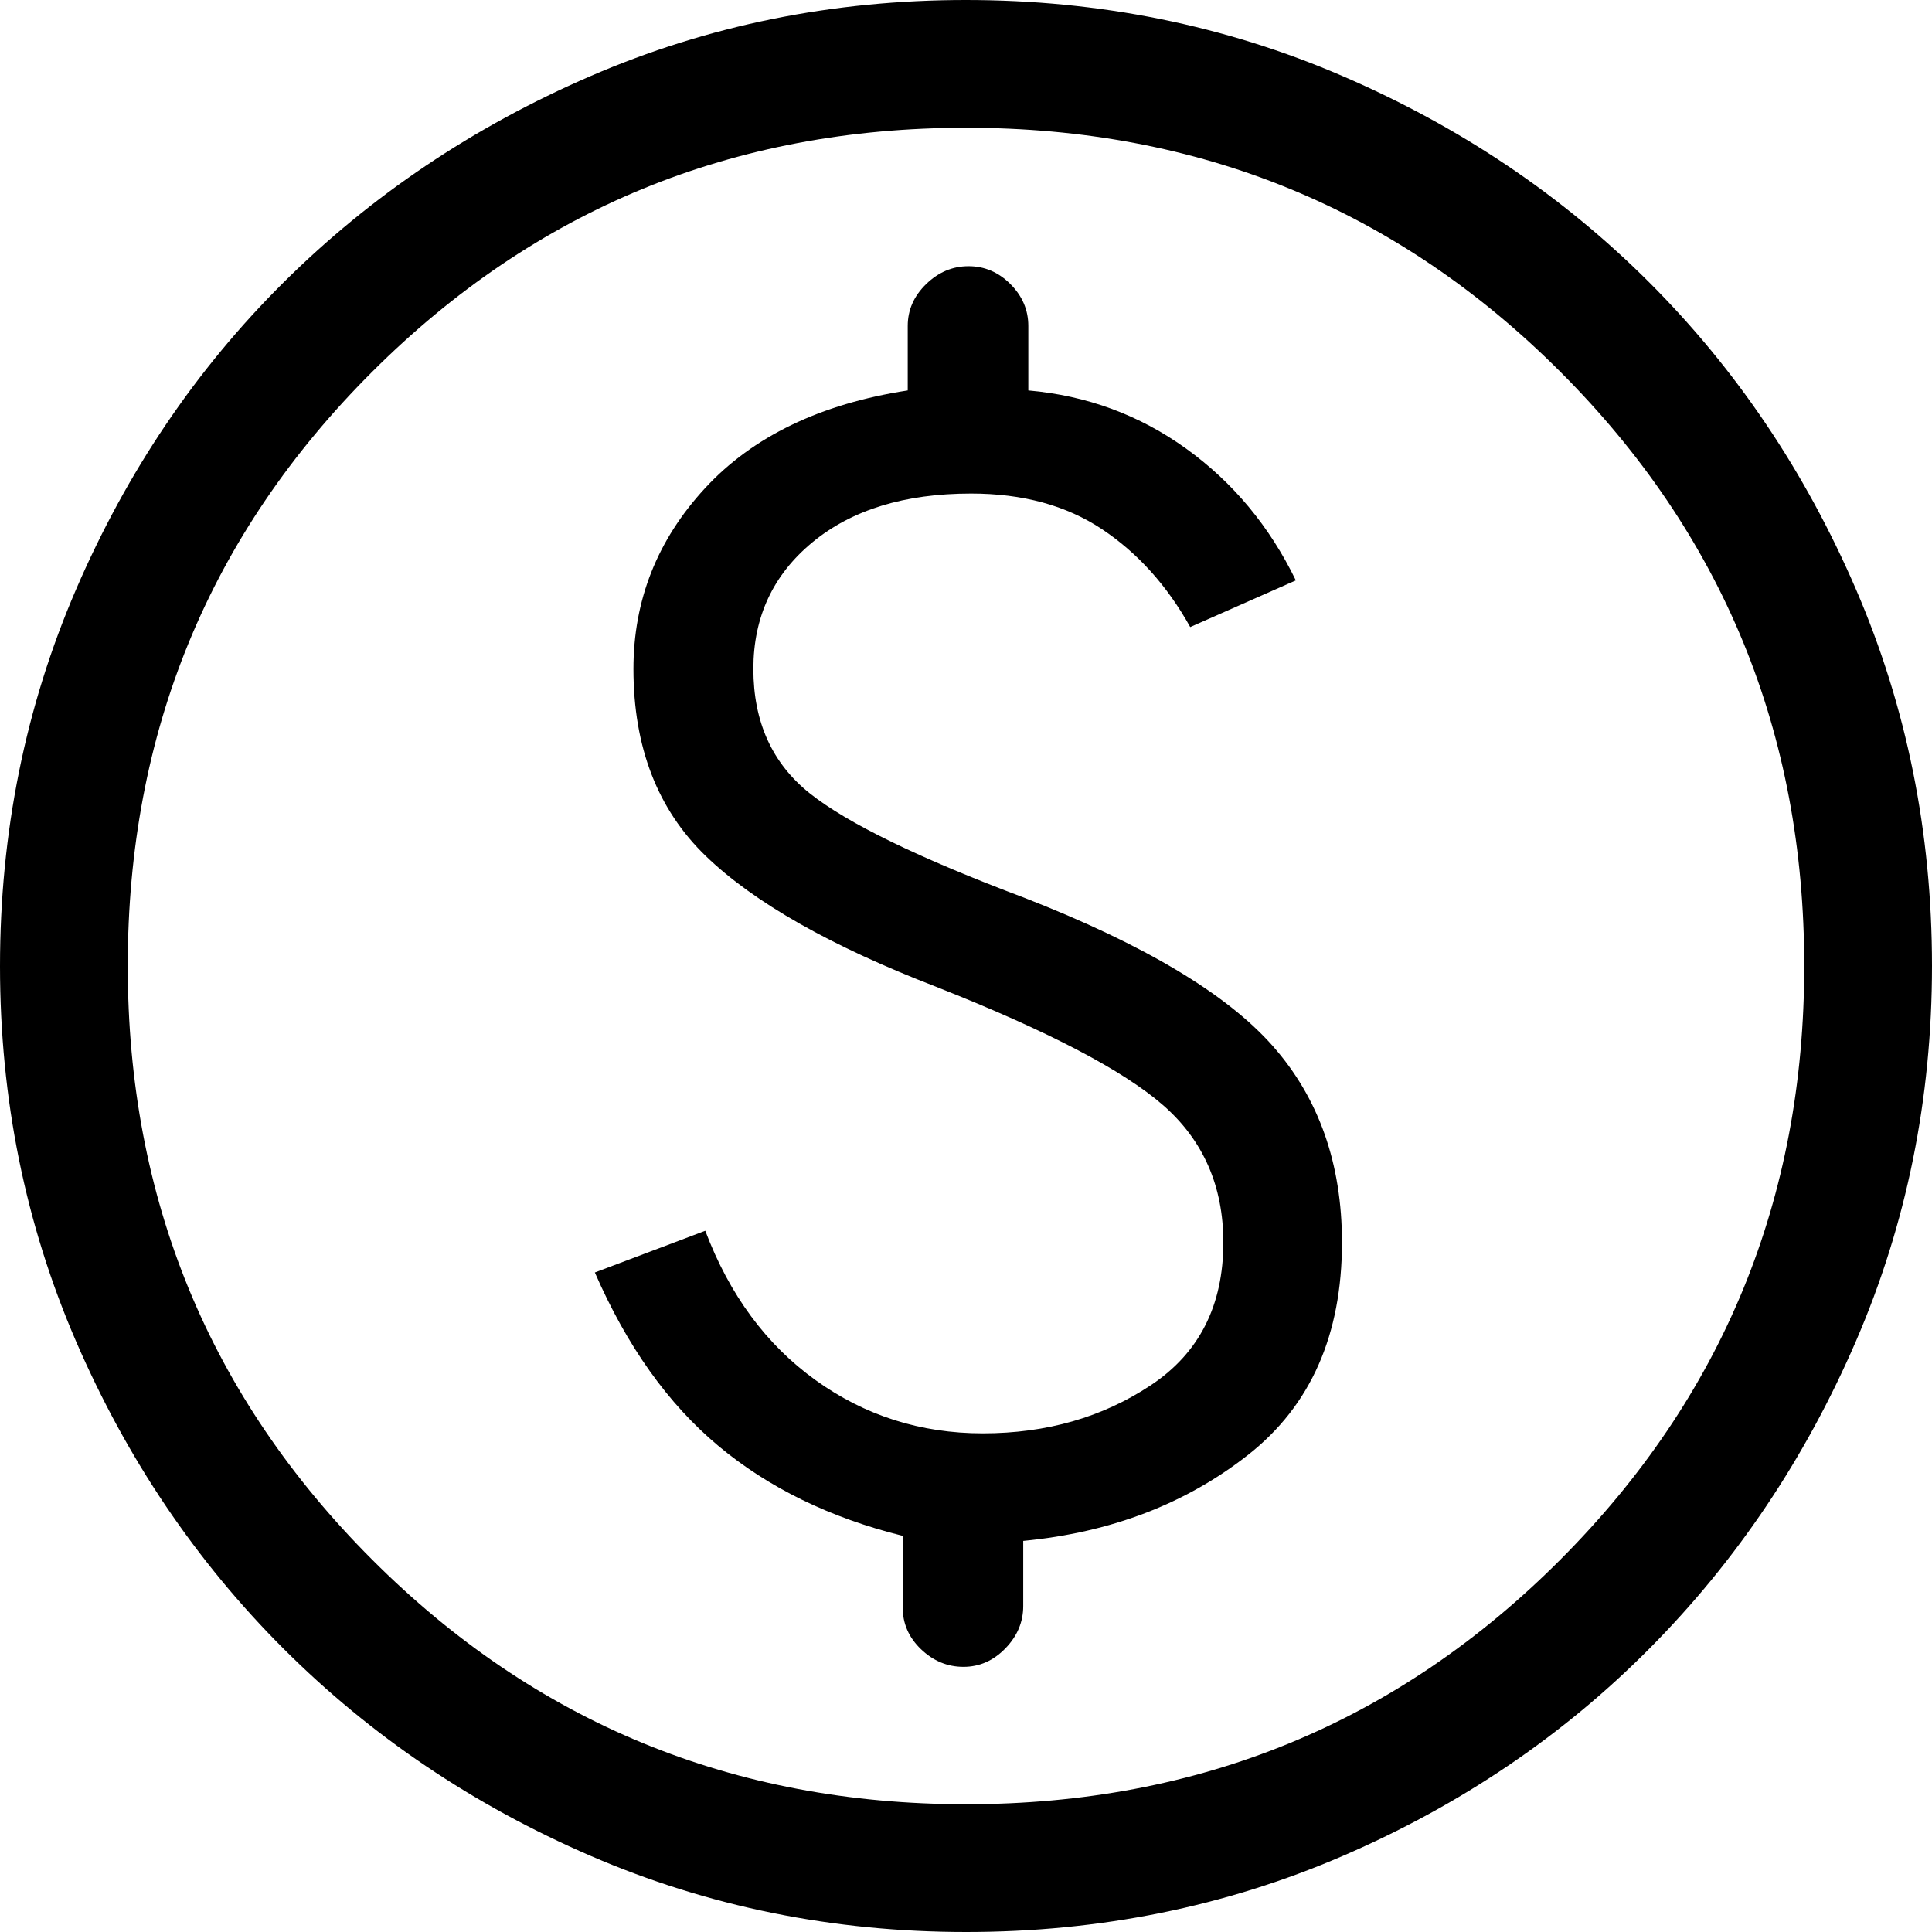
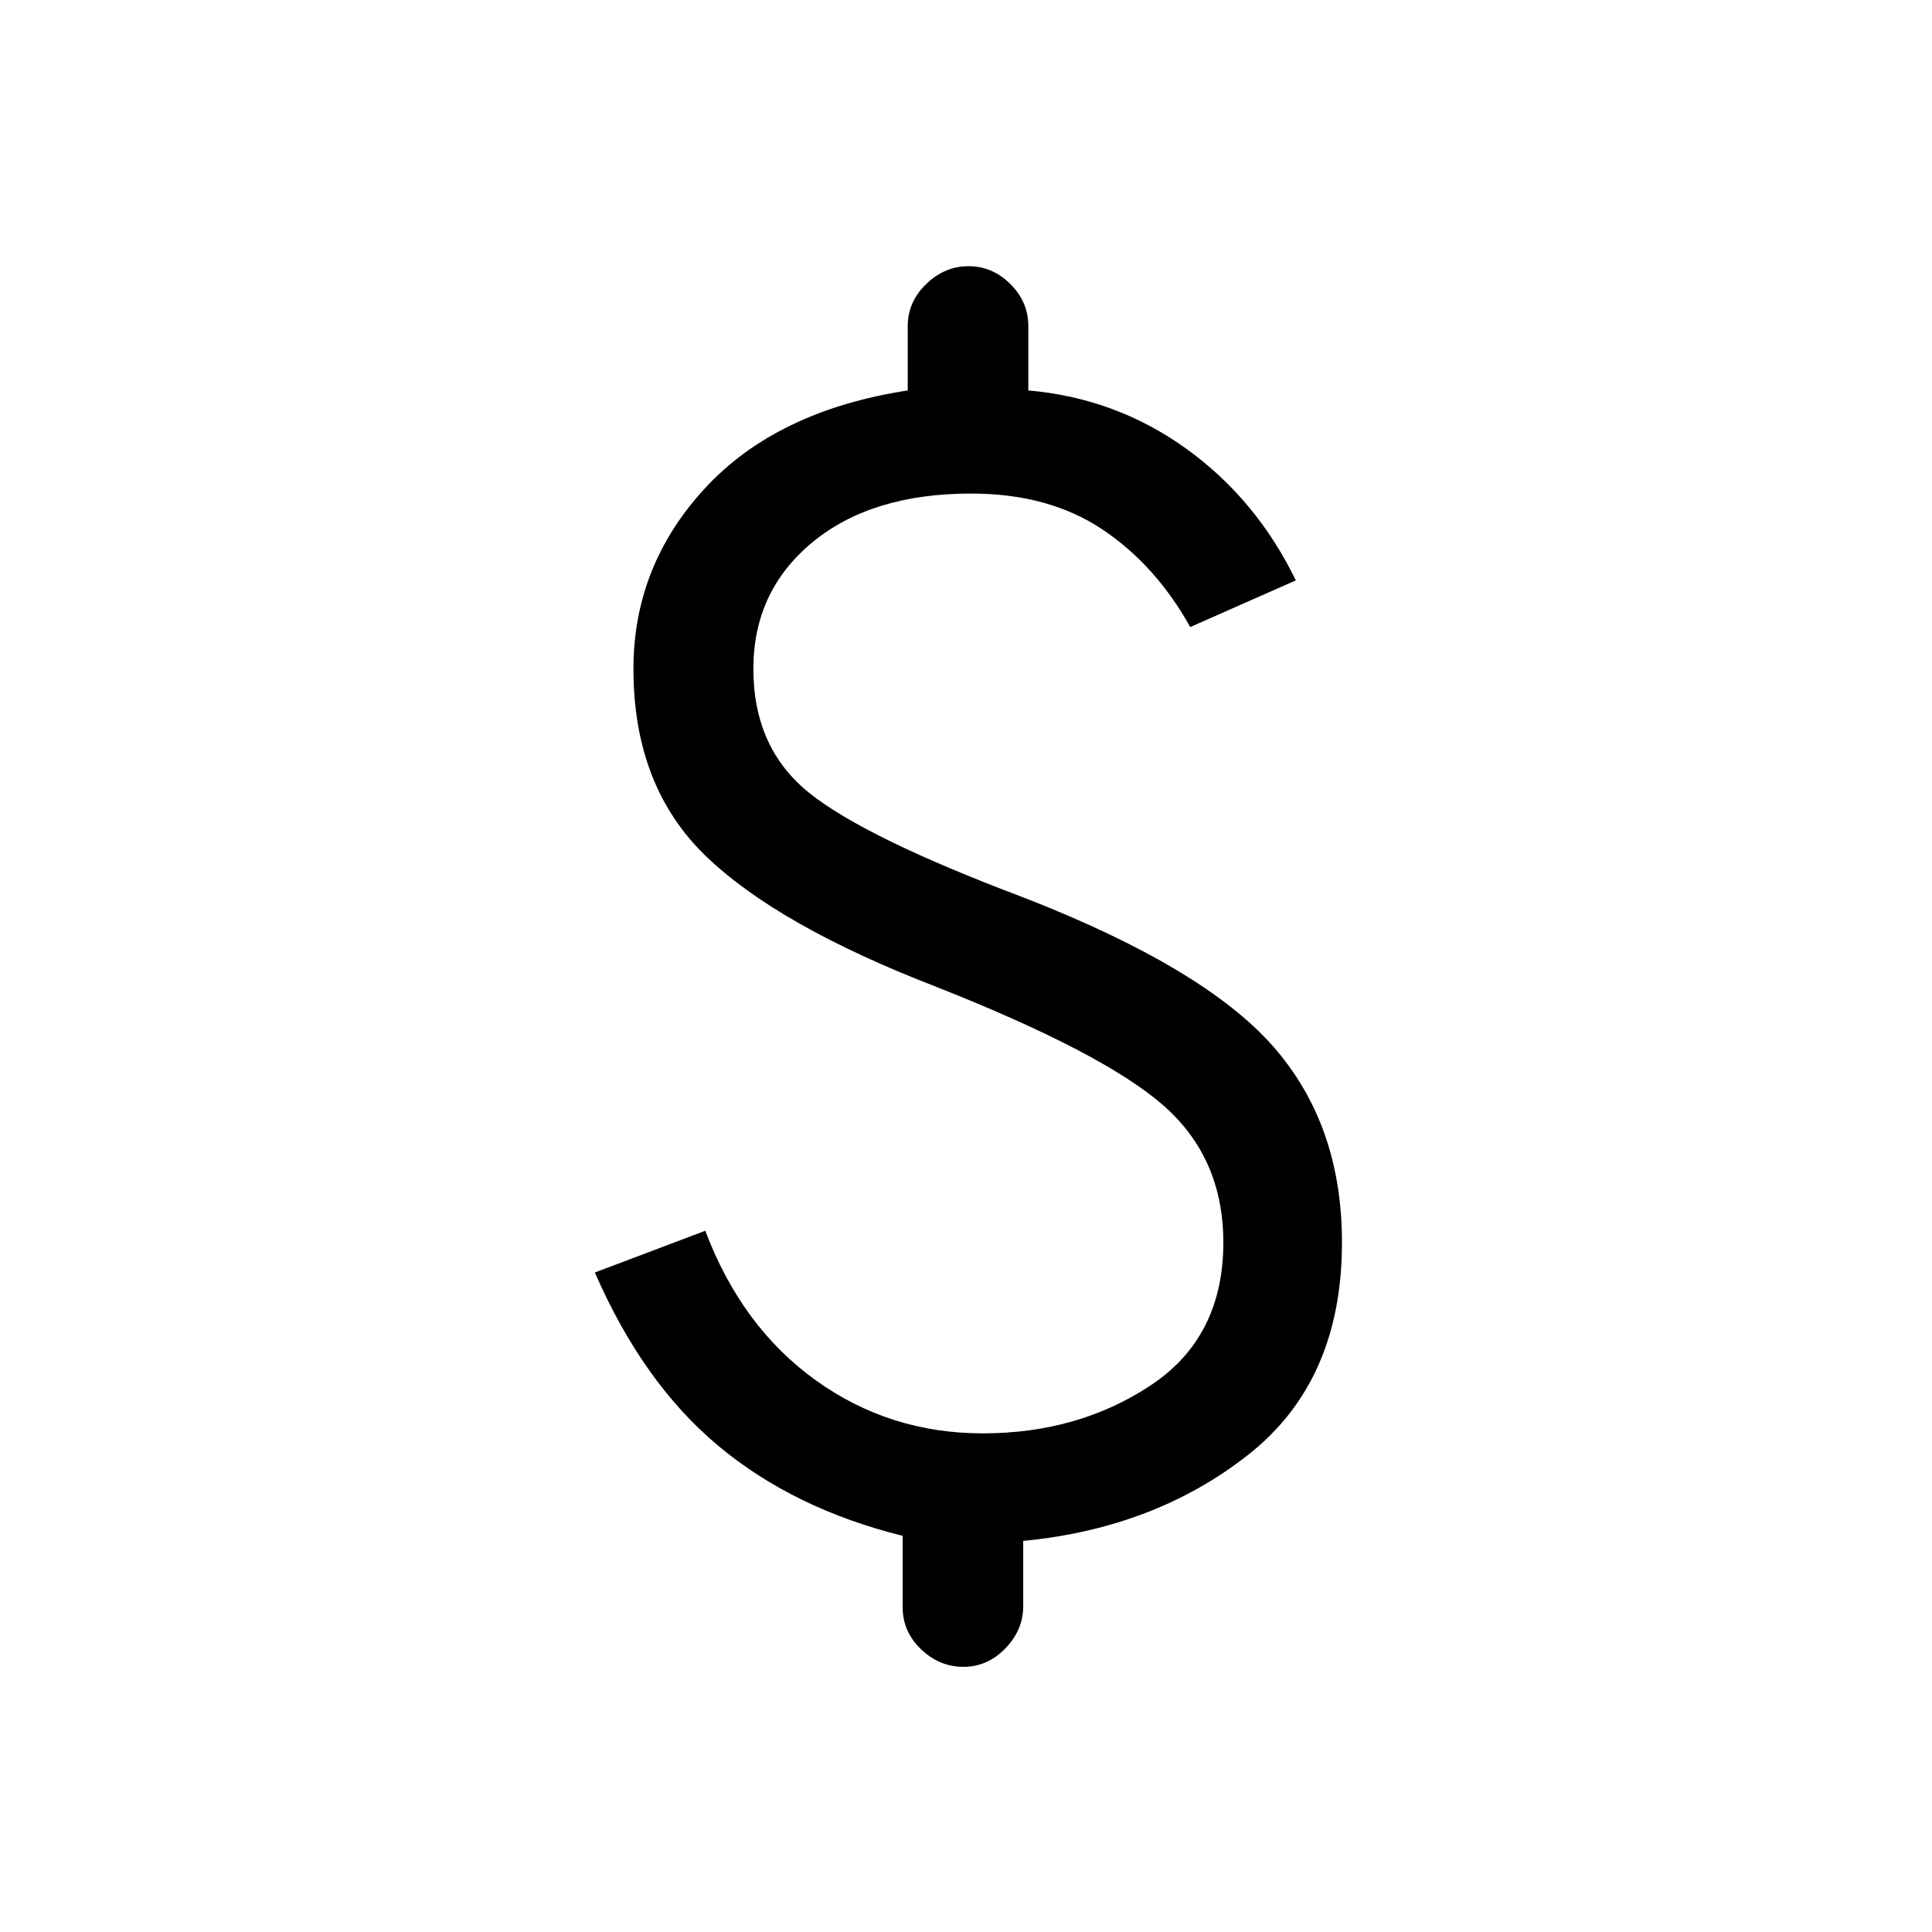
<svg xmlns="http://www.w3.org/2000/svg" width="48" height="48" viewBox="0 -960 1152 1152">
-   <path d="M354.696-201.25q28.683 65.88 73.632 103.385 44.95 37.505 109.894 53.635v42.483q0 14.69 10.98 25.165 10.98 10.474 25.282 10.474 14.303 0 24.971-10.98 10.669-10.98 10.669-25.282V-41.2q78.55-7.54 134.303-51.478 55.754-43.938 55.754-126.452 0-70.425-41.237-117.143-41.237-46.717-148.12-88.382-94.369-35.524-127.988-62.303-33.62-26.78-33.62-74.197 0-46.406 35.195-75.479 35.194-29.073 94.62-29.073 46.096 0 78.006 21.202 31.91 21.203 52.664 58.397l62.963-27.828q-23.515-48.387-65.355-78.529-41.84-30.14-94.154-34.727v-38.439q0-14.303-10.668-24.971t-24.971-10.668q-14.303 0-25.282 10.668-10.98 10.668-10.98 24.971v38.44q-78.16 12.048-120.855 58.28-42.695 46.232-42.695 107.756 0 69.96 43.142 111.585 43.141 41.627 137.665 78.083 99.537 39.334 135.236 70.679 35.698 31.346 35.698 81.678 0 56.397-43.22 85.1-43.22 28.703-100.216 28.703-55.6 0-99.694-31.715t-65.782-89.082zM576.102 192q-118.878 0-223.832-45.353-104.953-45.352-183.24-123.603Q90.745-55.208 45.373-160.114 0-265.022 0-383.898q0-119.5 45.353-224.647 45.352-105.15 123.603-182.93 78.252-77.78 183.158-123.153Q457.022-960 575.898-960q119.5 0 224.647 45.353 105.15 45.352 182.93 123.097 77.78 77.747 123.153 182.849 45.372 105.1 45.372 224.6 0 118.877-45.352 223.83Q1061.294-55.316 983.55 22.97 905.803 101.256 800.7 146.628 695.601 192 576.101 192ZM576 115.824q208.869 0 354.346-145.79Q1075.824-175.752 1075.824-384q0-208.869-145.478-354.346Q784.869-883.824 576-883.824q-208.247 0-354.035 145.478Q76.176-592.869 76.176-384q0 208.247 145.79 354.035Q367.752 115.824 576 115.824ZM576-384Z" style="stroke-width:1.516" />
+   <path d="M354.696-201.25q28.683 65.88 73.632 103.385 44.95 37.505 109.894 53.635v42.483q0 14.69 10.98 25.165 10.98 10.474 25.282 10.474 14.303 0 24.971-10.98 10.669-10.98 10.669-25.282V-41.2q78.55-7.54 134.303-51.478 55.754-43.938 55.754-126.452 0-70.425-41.237-117.143-41.237-46.717-148.12-88.382-94.369-35.524-127.988-62.303-33.62-26.78-33.62-74.197 0-46.406 35.195-75.479 35.194-29.073 94.62-29.073 46.096 0 78.006 21.202 31.91 21.203 52.664 58.397l62.963-27.828q-23.515-48.387-65.355-78.529-41.84-30.14-94.154-34.727v-38.439q0-14.303-10.668-24.971t-24.971-10.668q-14.303 0-25.282 10.668-10.98 10.668-10.98 24.971v38.44q-78.16 12.048-120.855 58.28-42.695 46.232-42.695 107.756 0 69.96 43.142 111.585 43.141 41.627 137.665 78.083 99.537 39.334 135.236 70.679 35.698 31.346 35.698 81.678 0 56.397-43.22 85.1-43.22 28.703-100.216 28.703-55.6 0-99.694-31.715t-65.782-89.082z" style="stroke-width:1.516" />
</svg>
